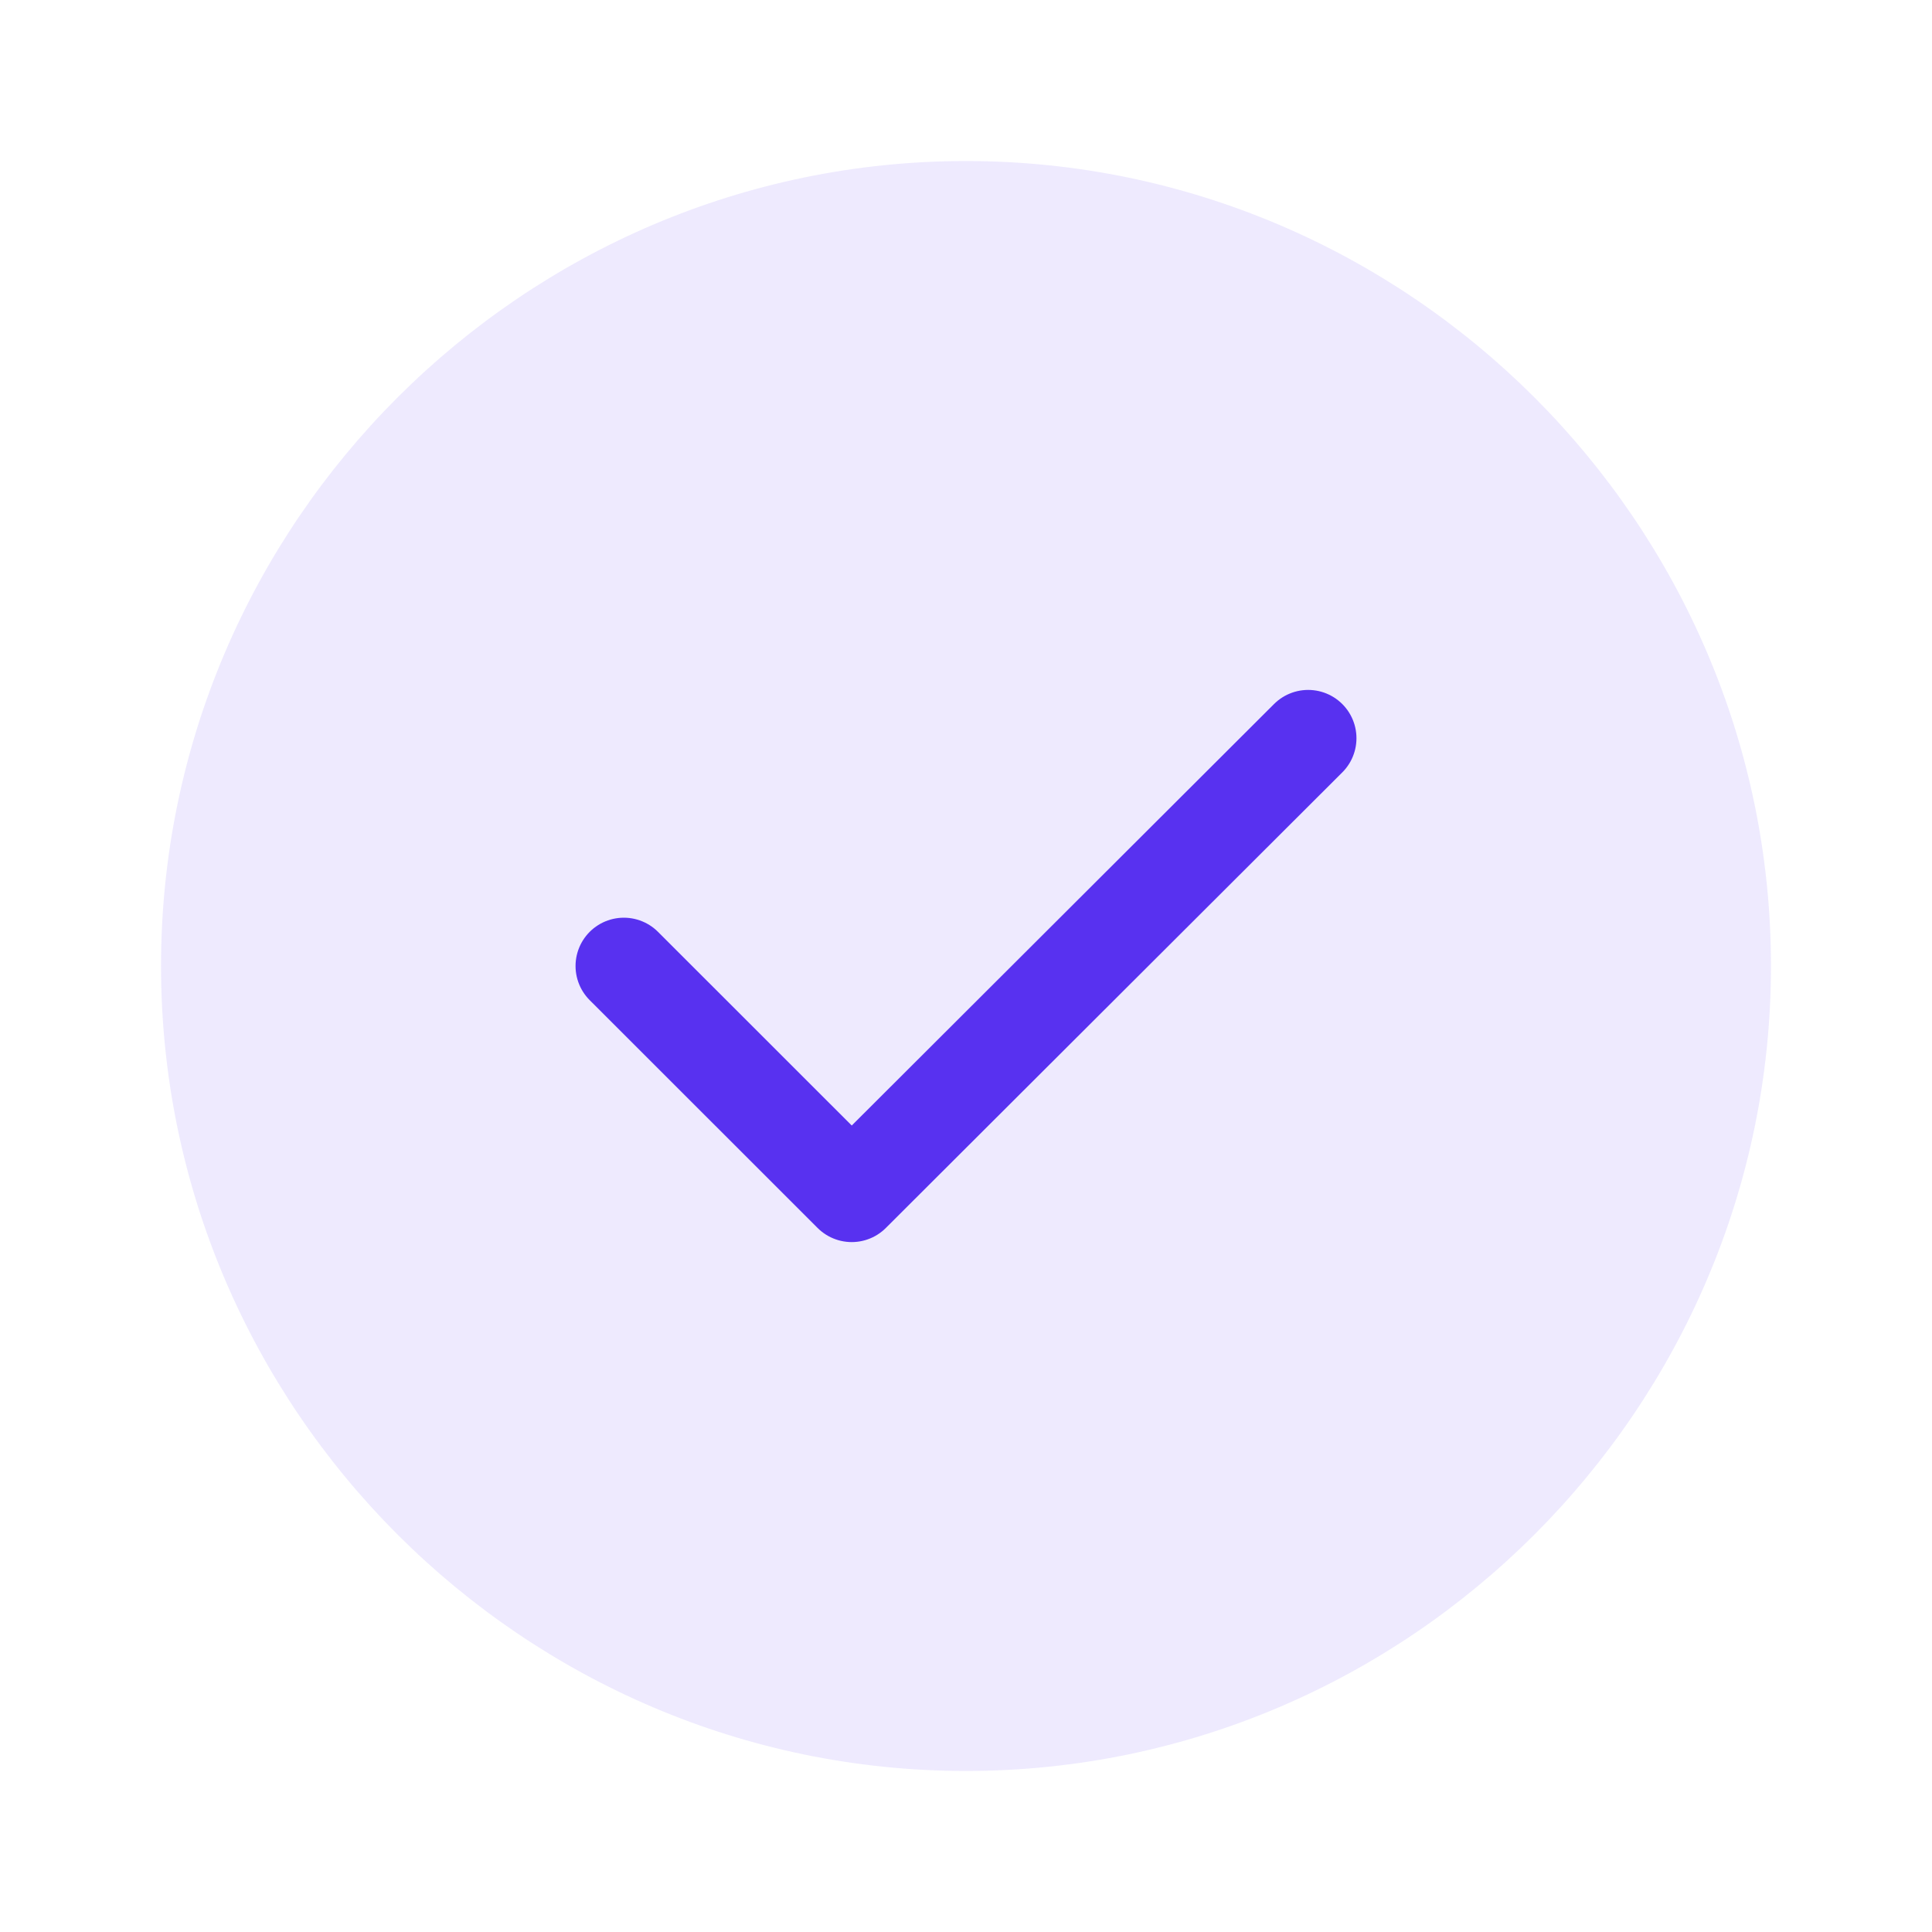
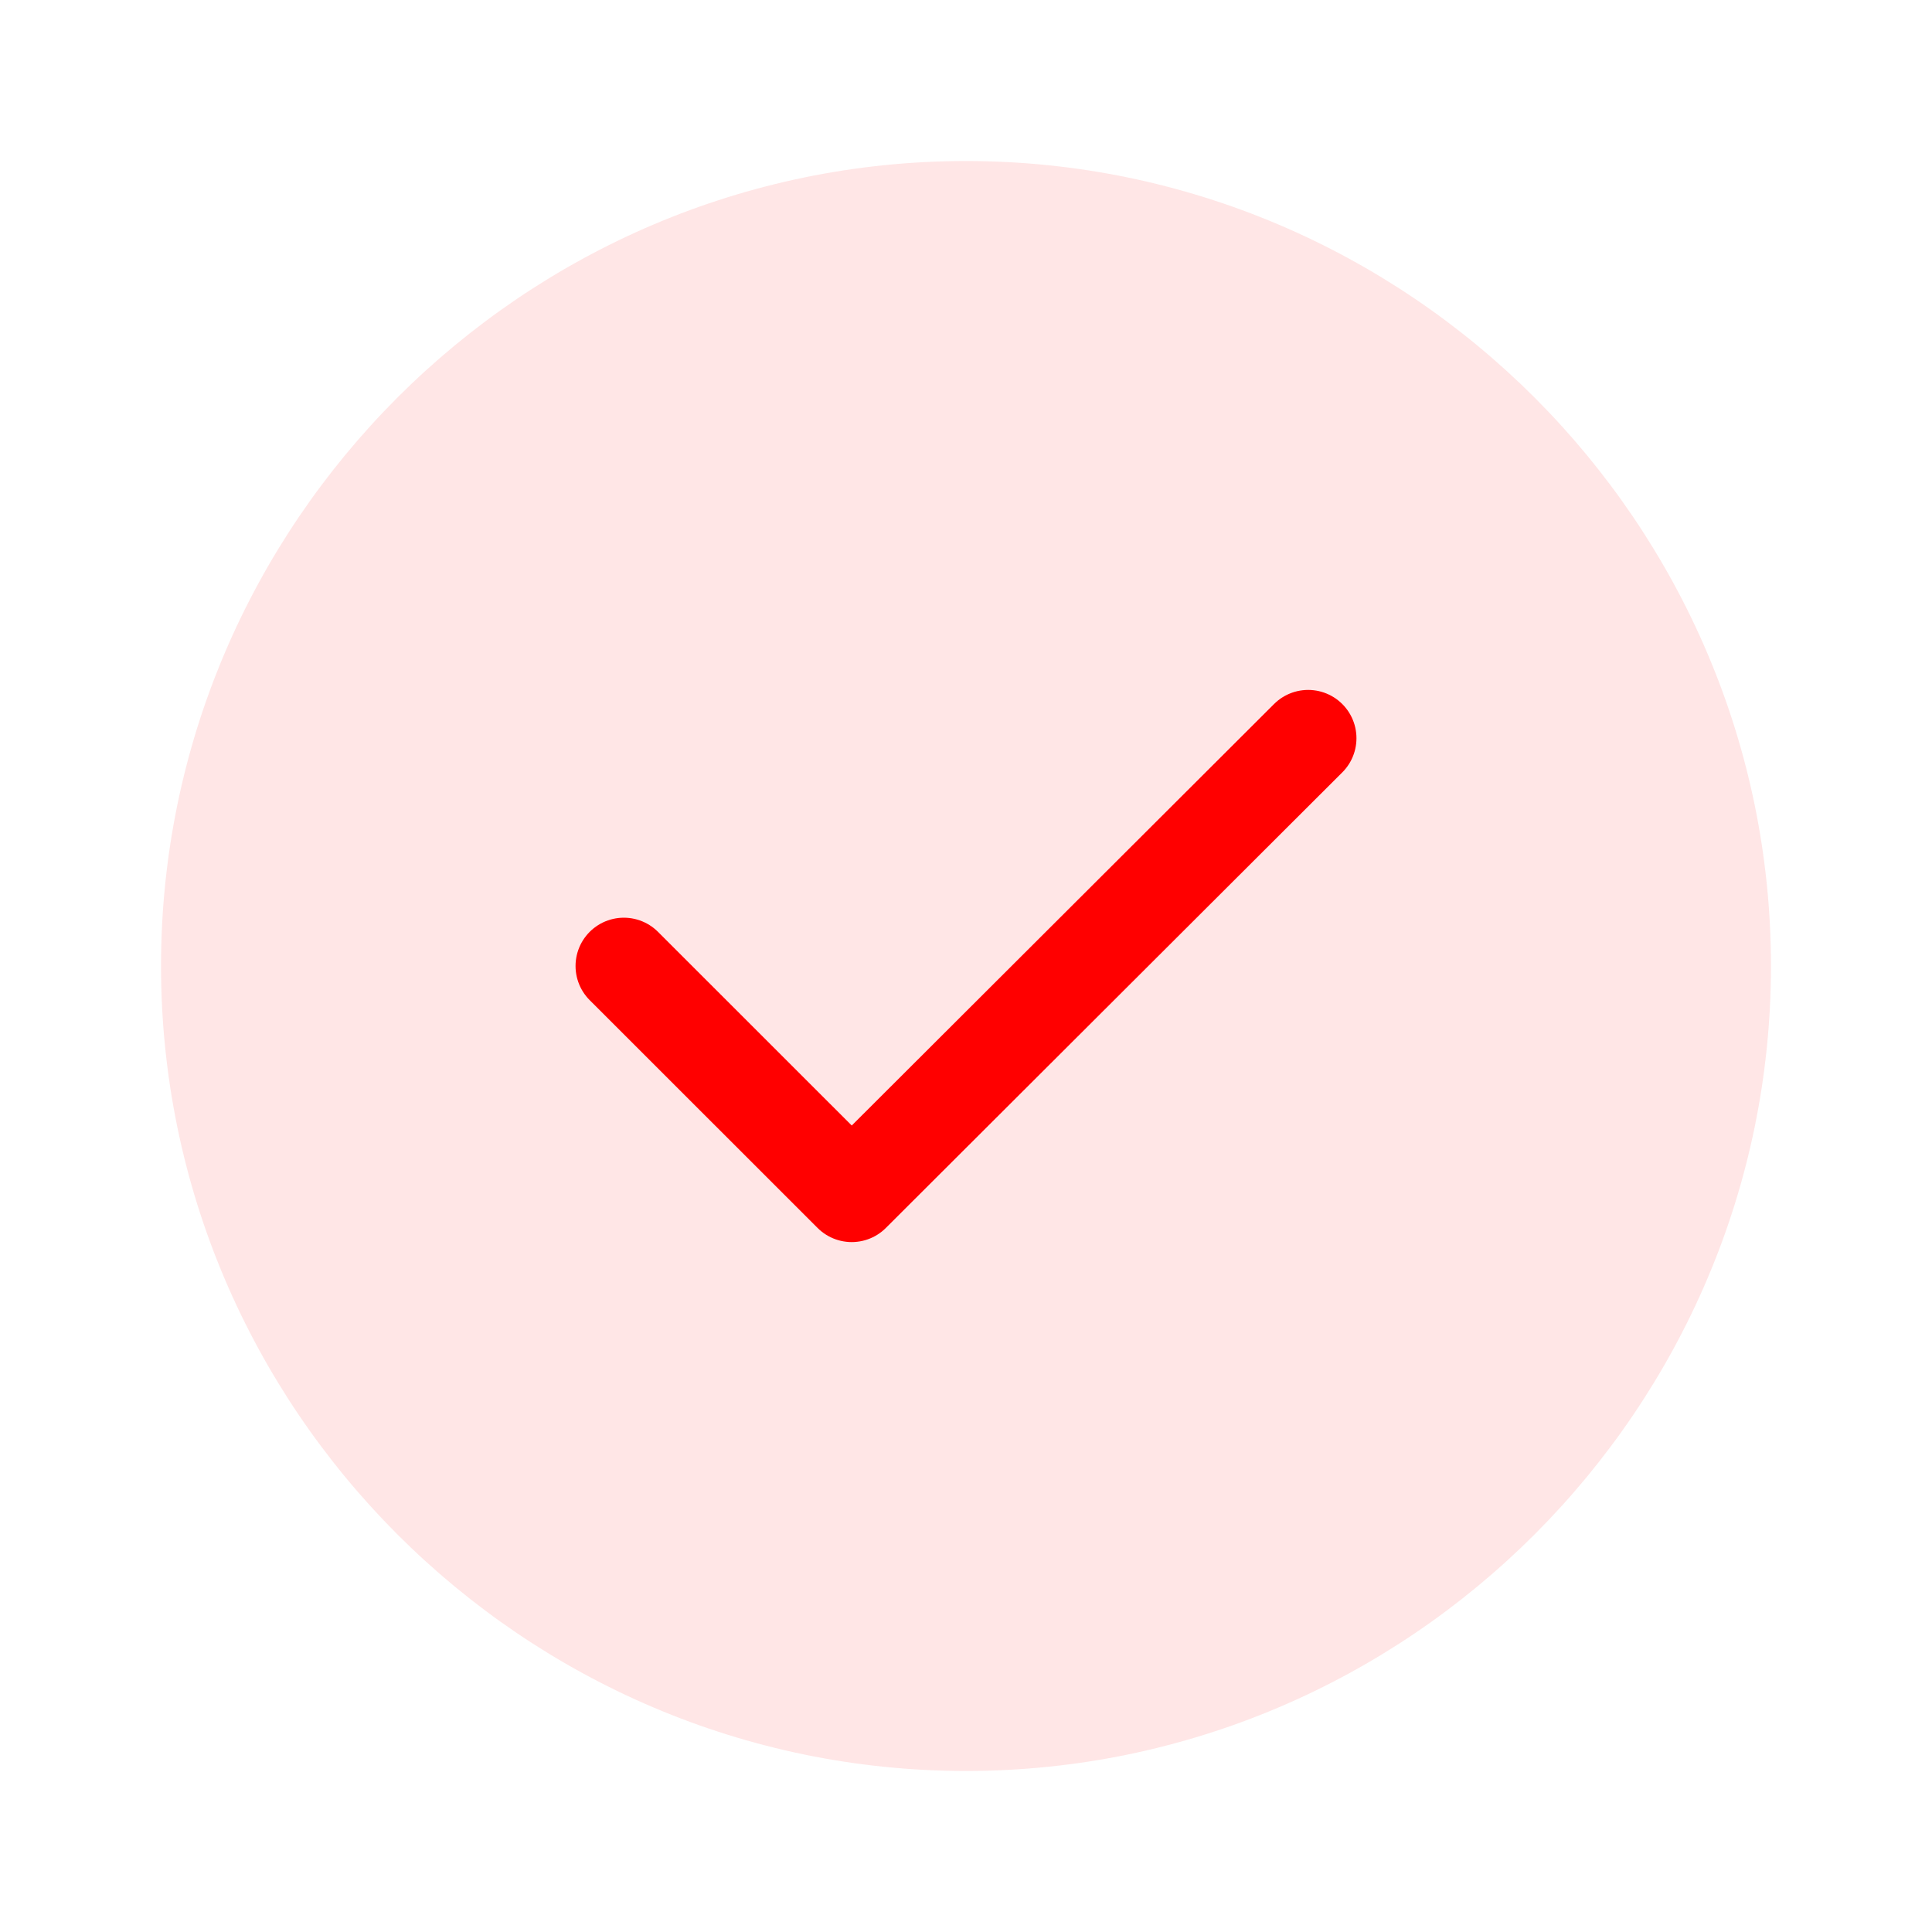
<svg xmlns="http://www.w3.org/2000/svg" width="20" height="20" viewBox="0 0 20 20" fill="none">
-   <path d="M10 18.333C14.583 18.333 18.333 14.583 18.333 10C18.333 5.417 14.583 1.667 10 1.667C5.417 1.667 1.667 5.417 1.667 10C1.667 14.583 5.417 18.333 10 18.333Z" fill="#5831F0" fill-opacity="0.1" />
-   <path d="M6.458 10L8.817 12.358L13.542 7.642" stroke="#5831F0" strokeWidth="1.5" stroke-linecap="round" stroke-linejoin="round" />
+   <path d="M10 18.333C14.583 18.333 18.333 14.583 18.333 10C18.333 5.417 14.583 1.667 10 1.667C5.417 1.667 1.667 5.417 1.667 10C1.667 14.583 5.417 18.333 10 18.333Z" fill="#ff0000" fill-opacity="0.1" />
+   <path d="M6.458 10L8.817 12.358L13.542 7.642" stroke="#ff0000" strokeWidth="1.5" stroke-linecap="round" stroke-linejoin="round" />
</svg>
